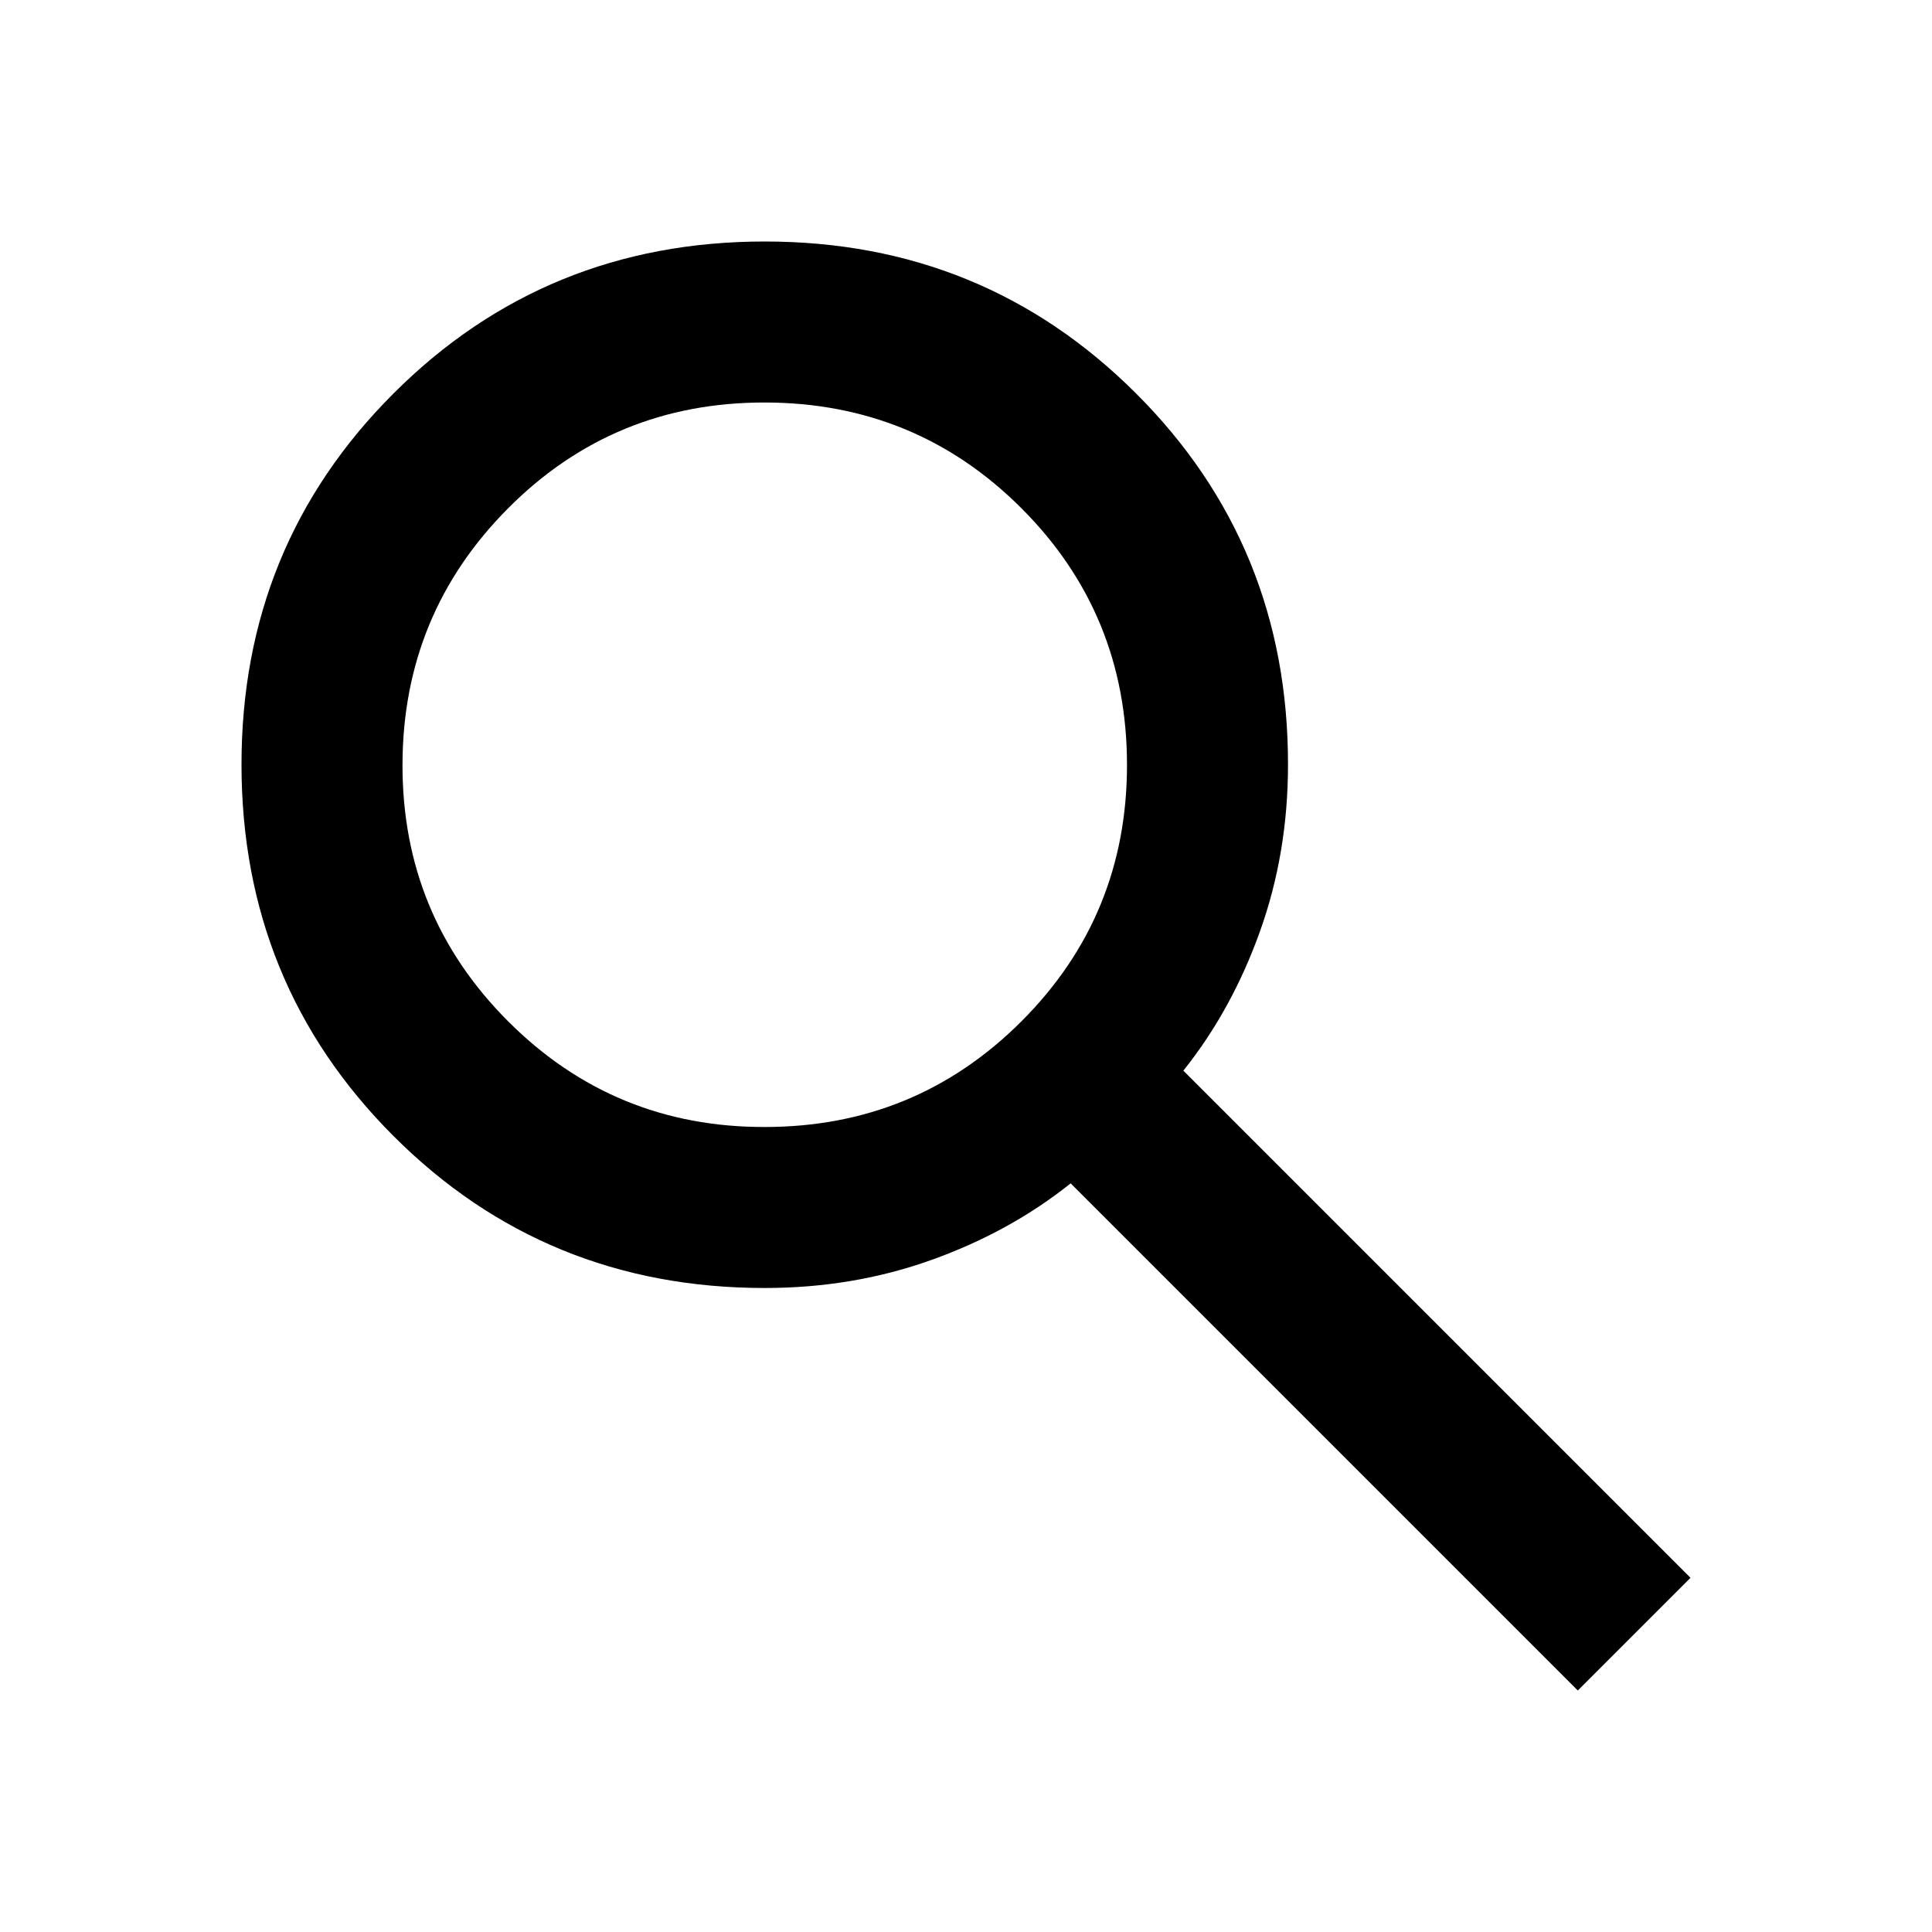
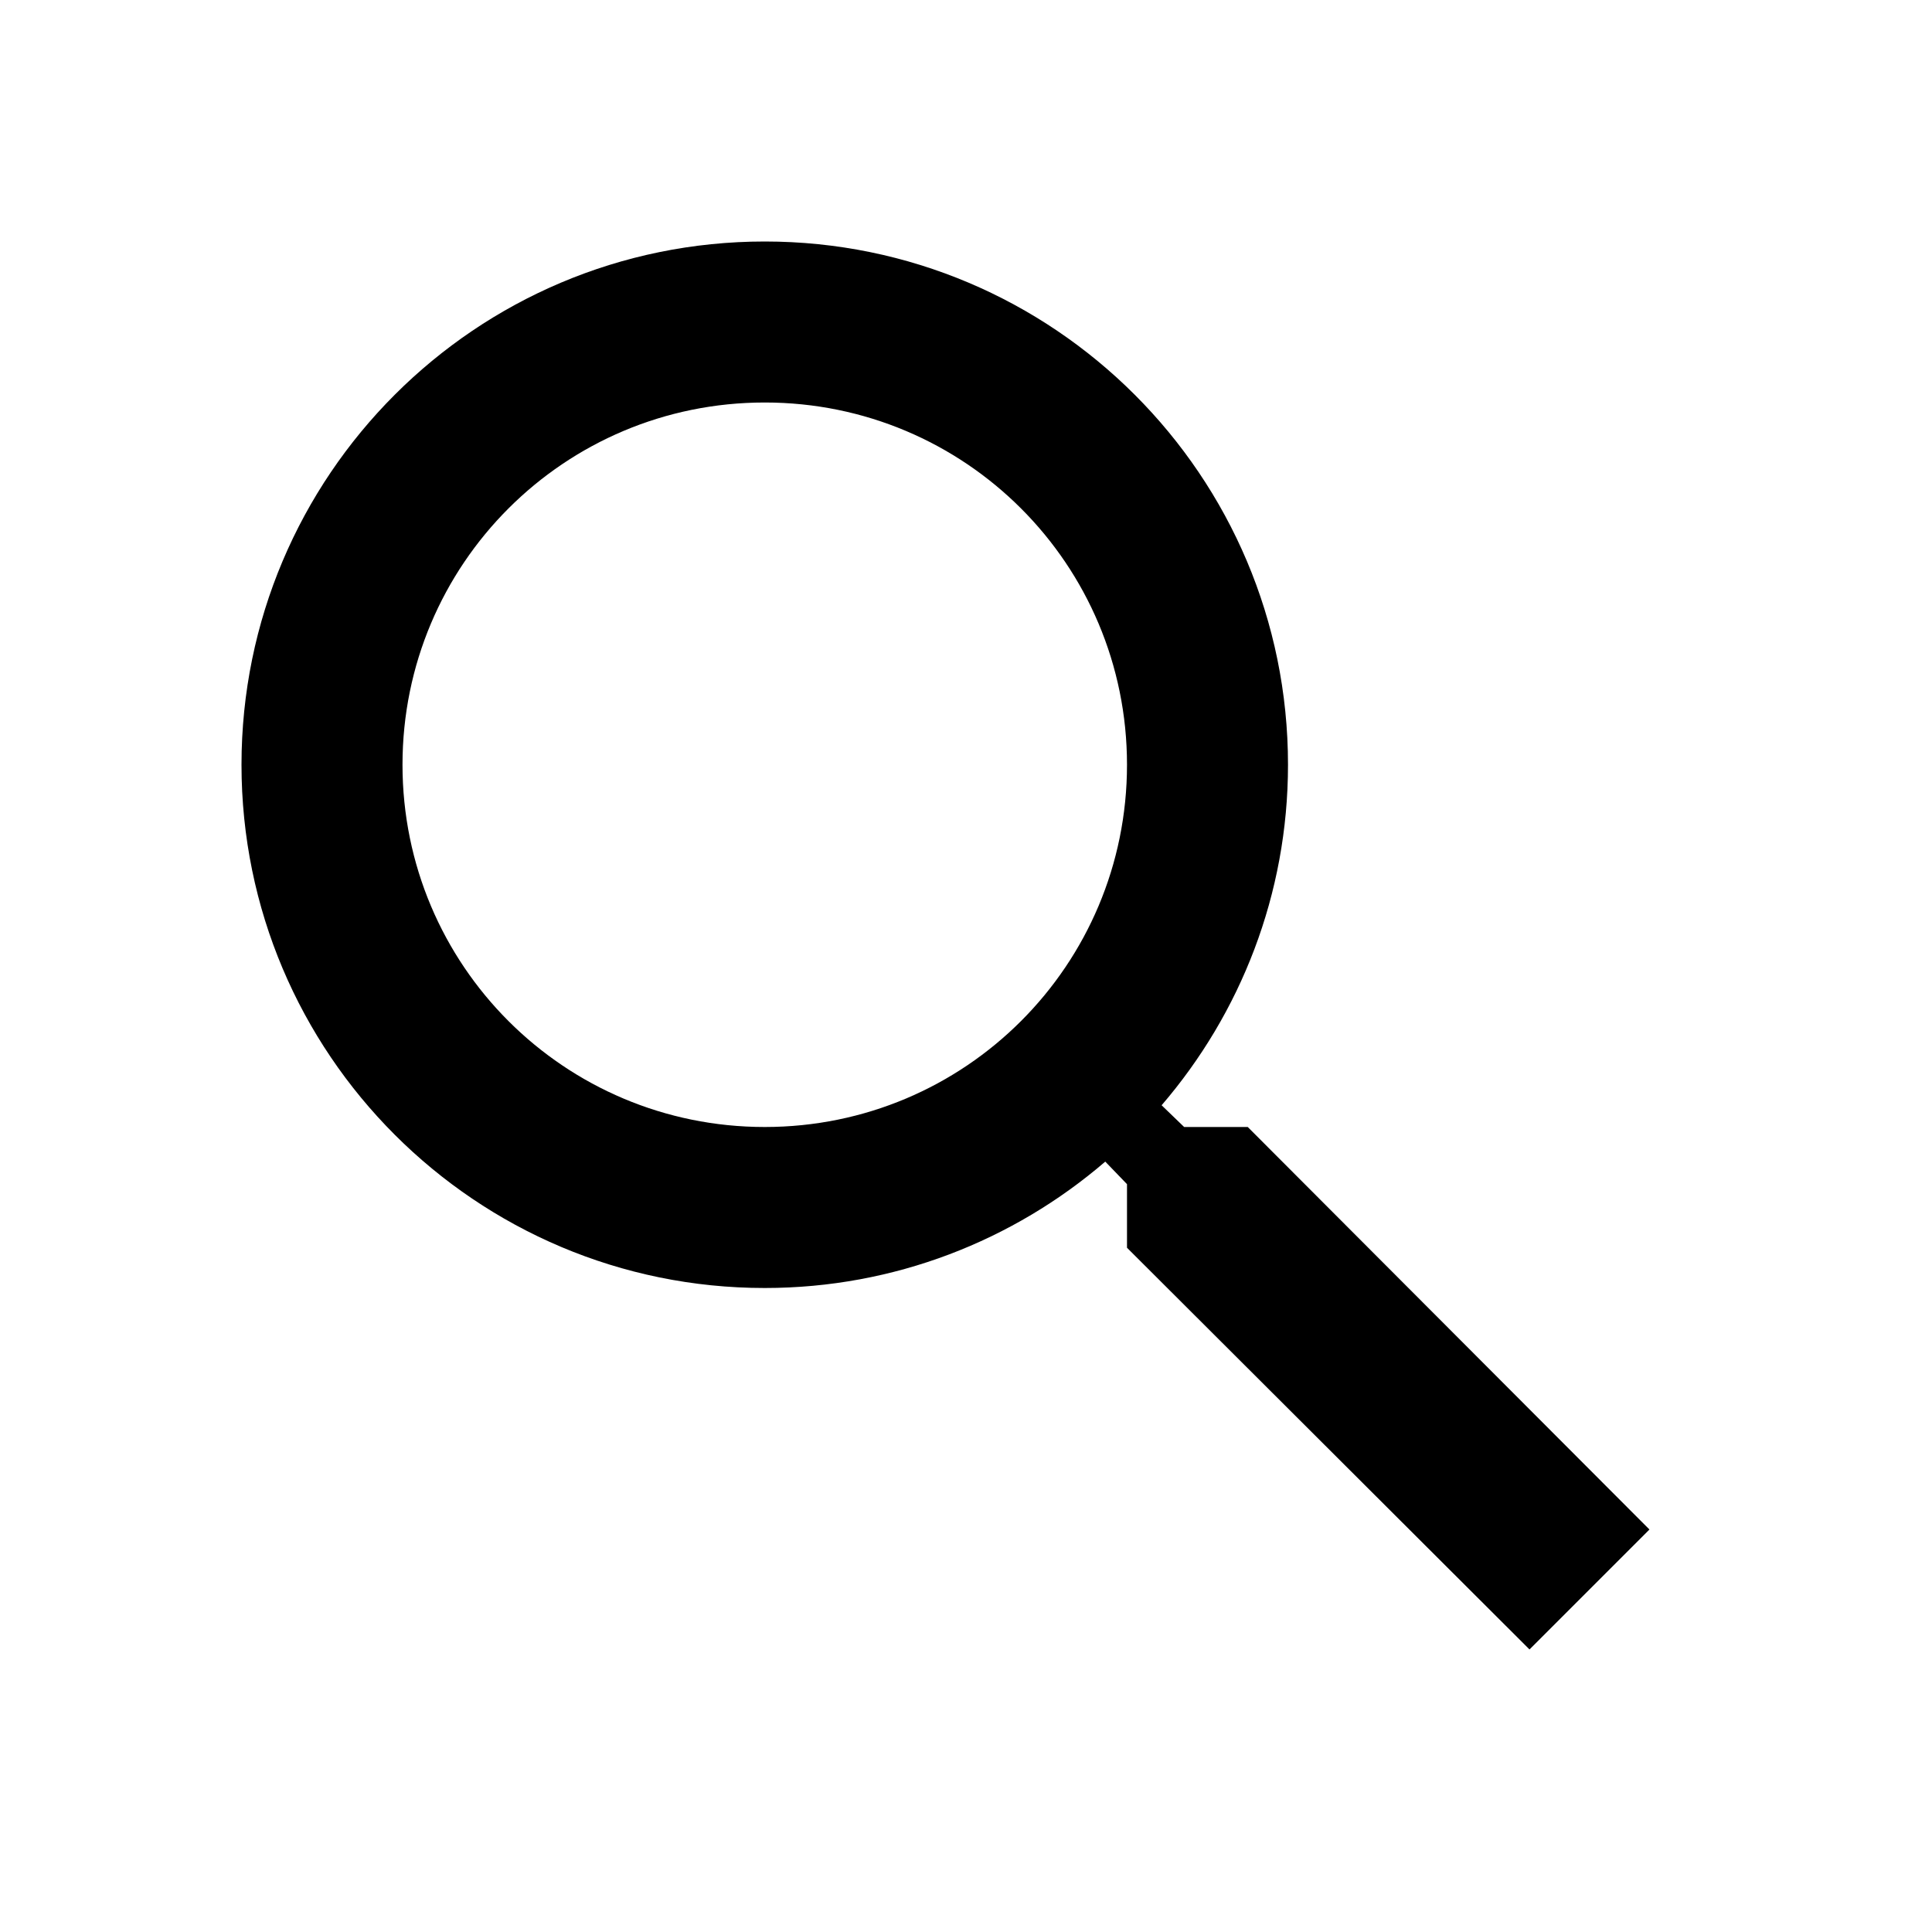
- <svg xmlns="http://www.w3.org/2000/svg" width="1em" height="1em" viewBox="0 0 24 24">
-   <path fill="currentColor" d="m19.6 21l-6.3-6.3q-.75.6-1.725.95T9.5 16q-2.725 0-4.612-1.888T3 9.5t1.888-4.612T9.5 3t4.613 1.888T16 9.5q0 1.1-.35 2.075T14.7 13.3l6.3 6.3zM9.5 14q1.875 0 3.188-1.312T14 9.5t-1.312-3.187T9.5 5T6.313 6.313T5 9.5t1.313 3.188T9.5 14" />
+ <svg xmlns="http://www.w3.org/2000/svg" height="24" viewBox="0 0 24 24" width="24">
+   <path d="M0 0h24v24H0z" fill="none" />
+   <path d="M15.5 14h-.79l-.28-.27C15.41 12.59 16 11.11 16 9.5 16 5.91 13.09 3 9.5 3S3 5.91 3 9.5 5.91 16 9.5 16c1.61 0 3.09-.59 4.23-1.57l.27.28v.79l5 4.99L20.49 19l-4.99-5zm-6 0C7.01 14 5 11.99 5 9.5S7.01 5 9.5 5 14 7.01 14 9.5 11.99 14 9.5 14z" />
</svg>
